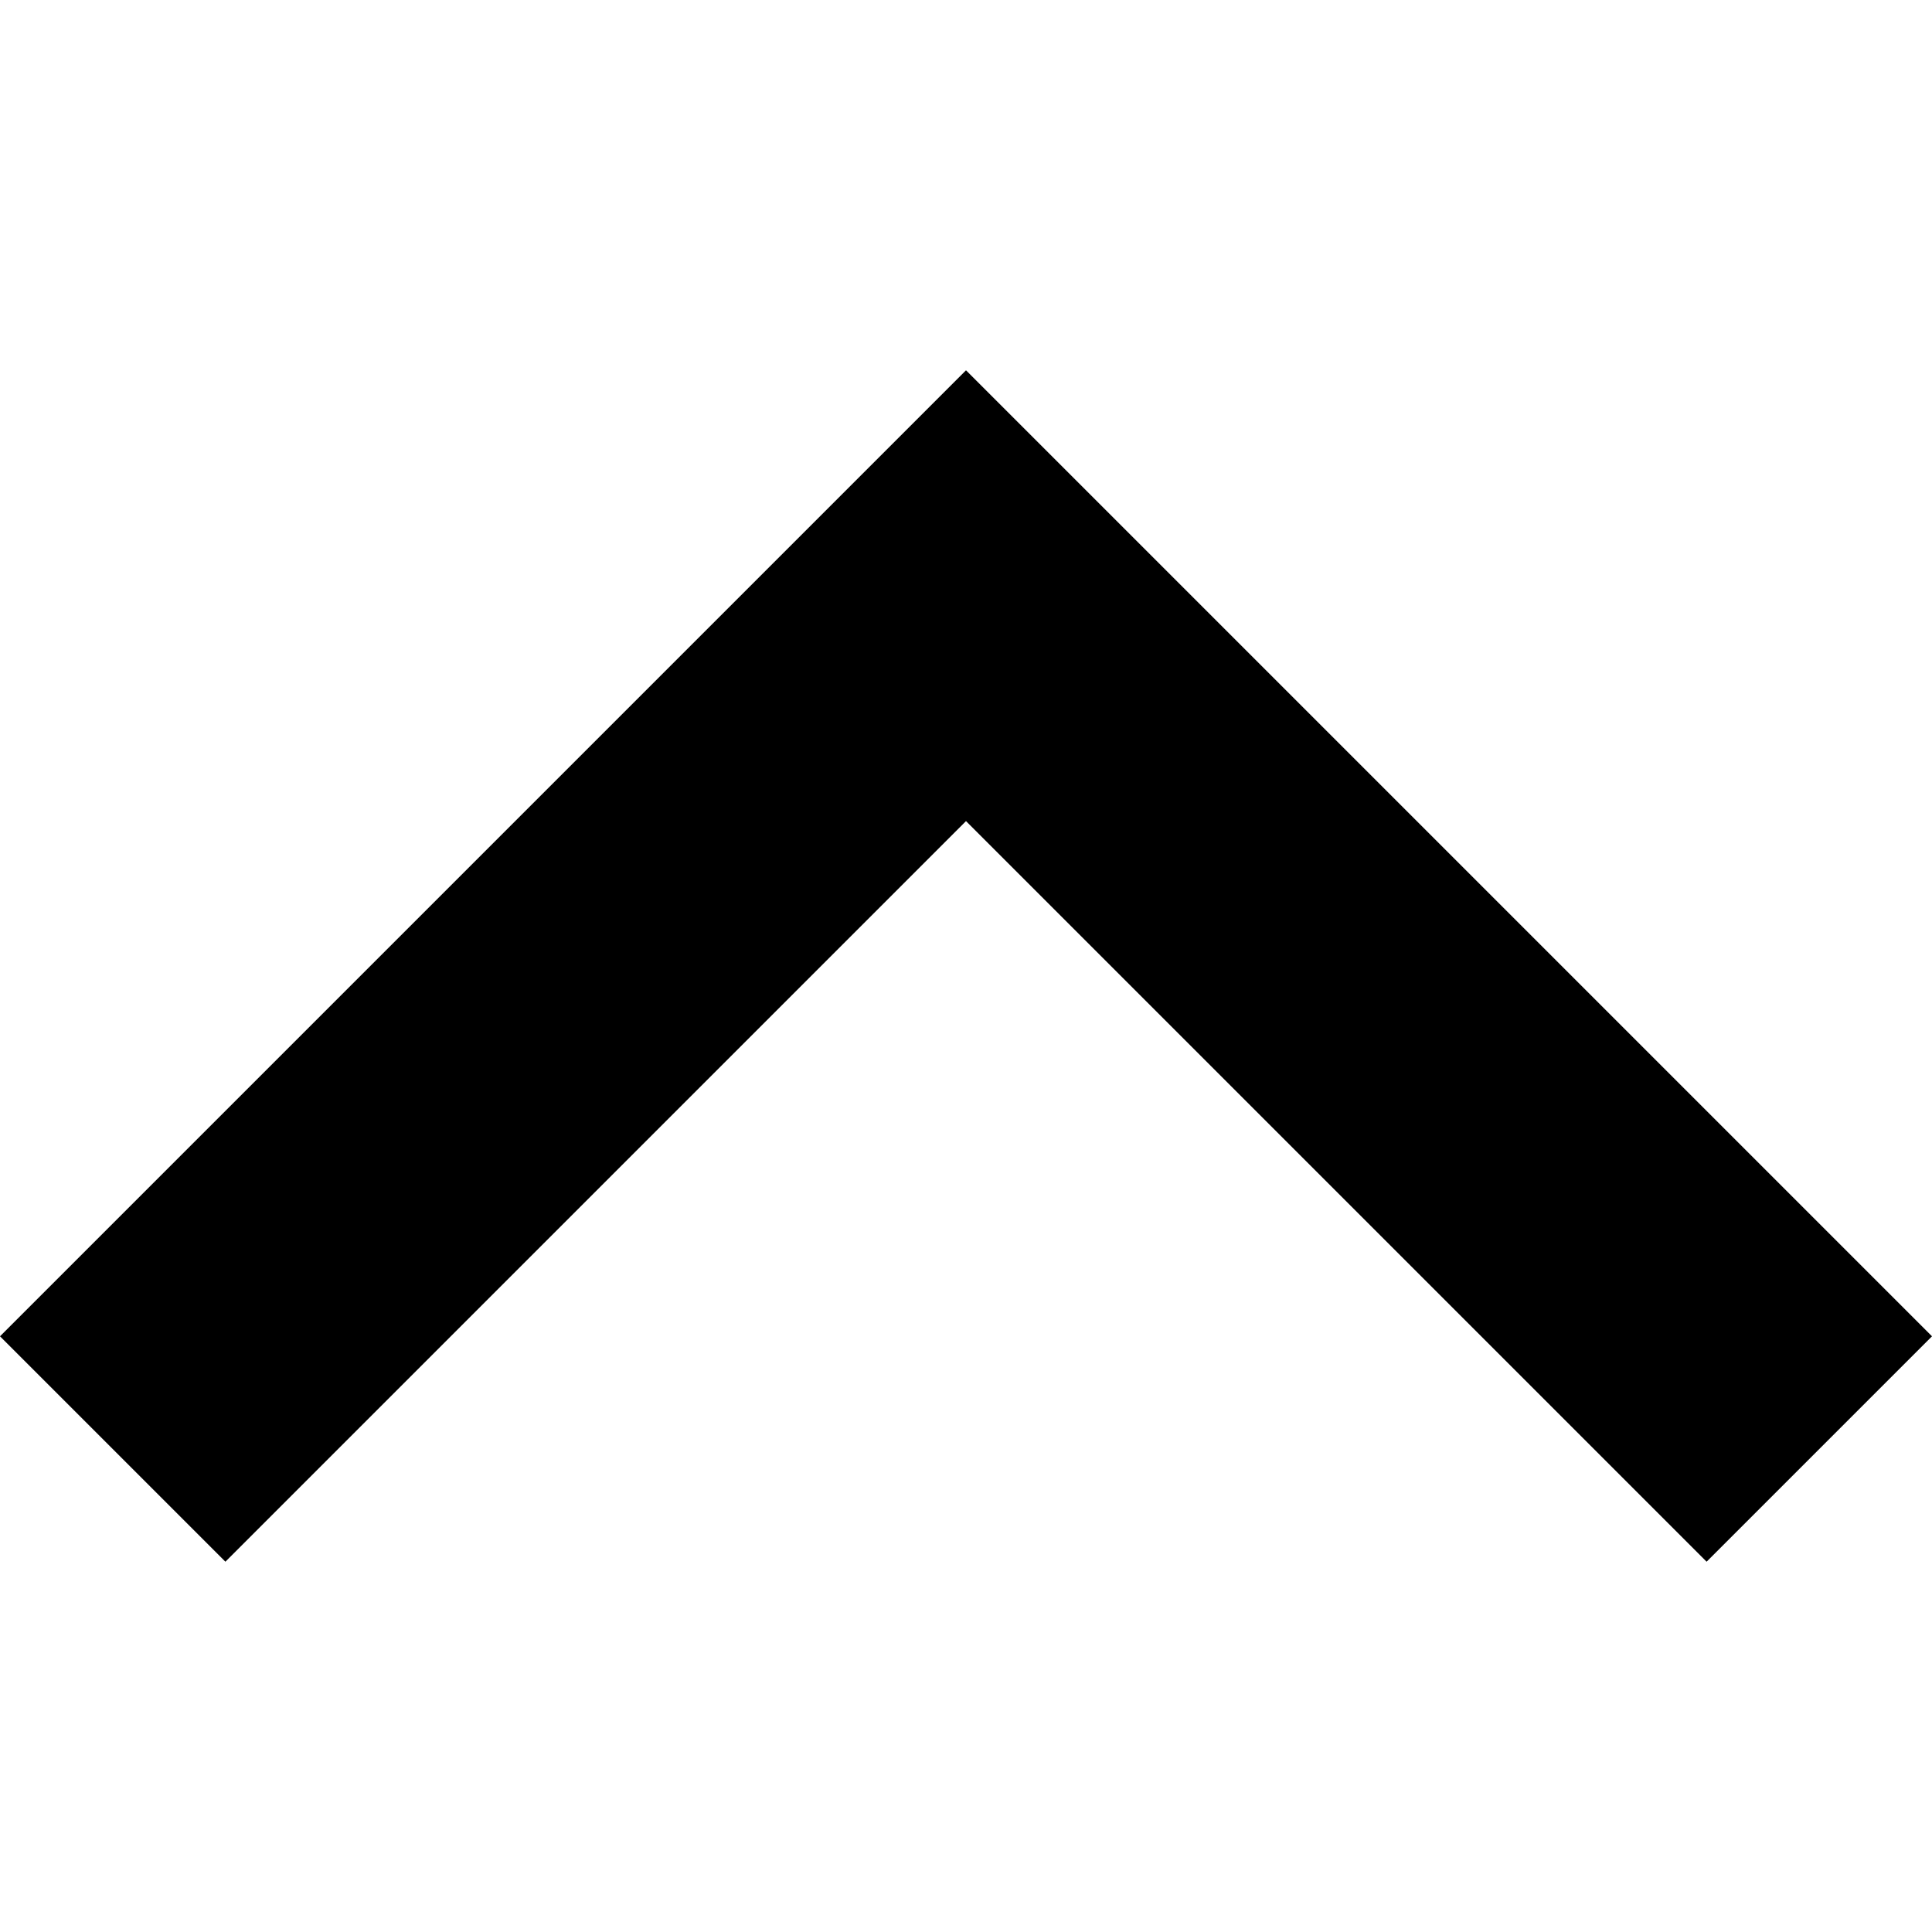
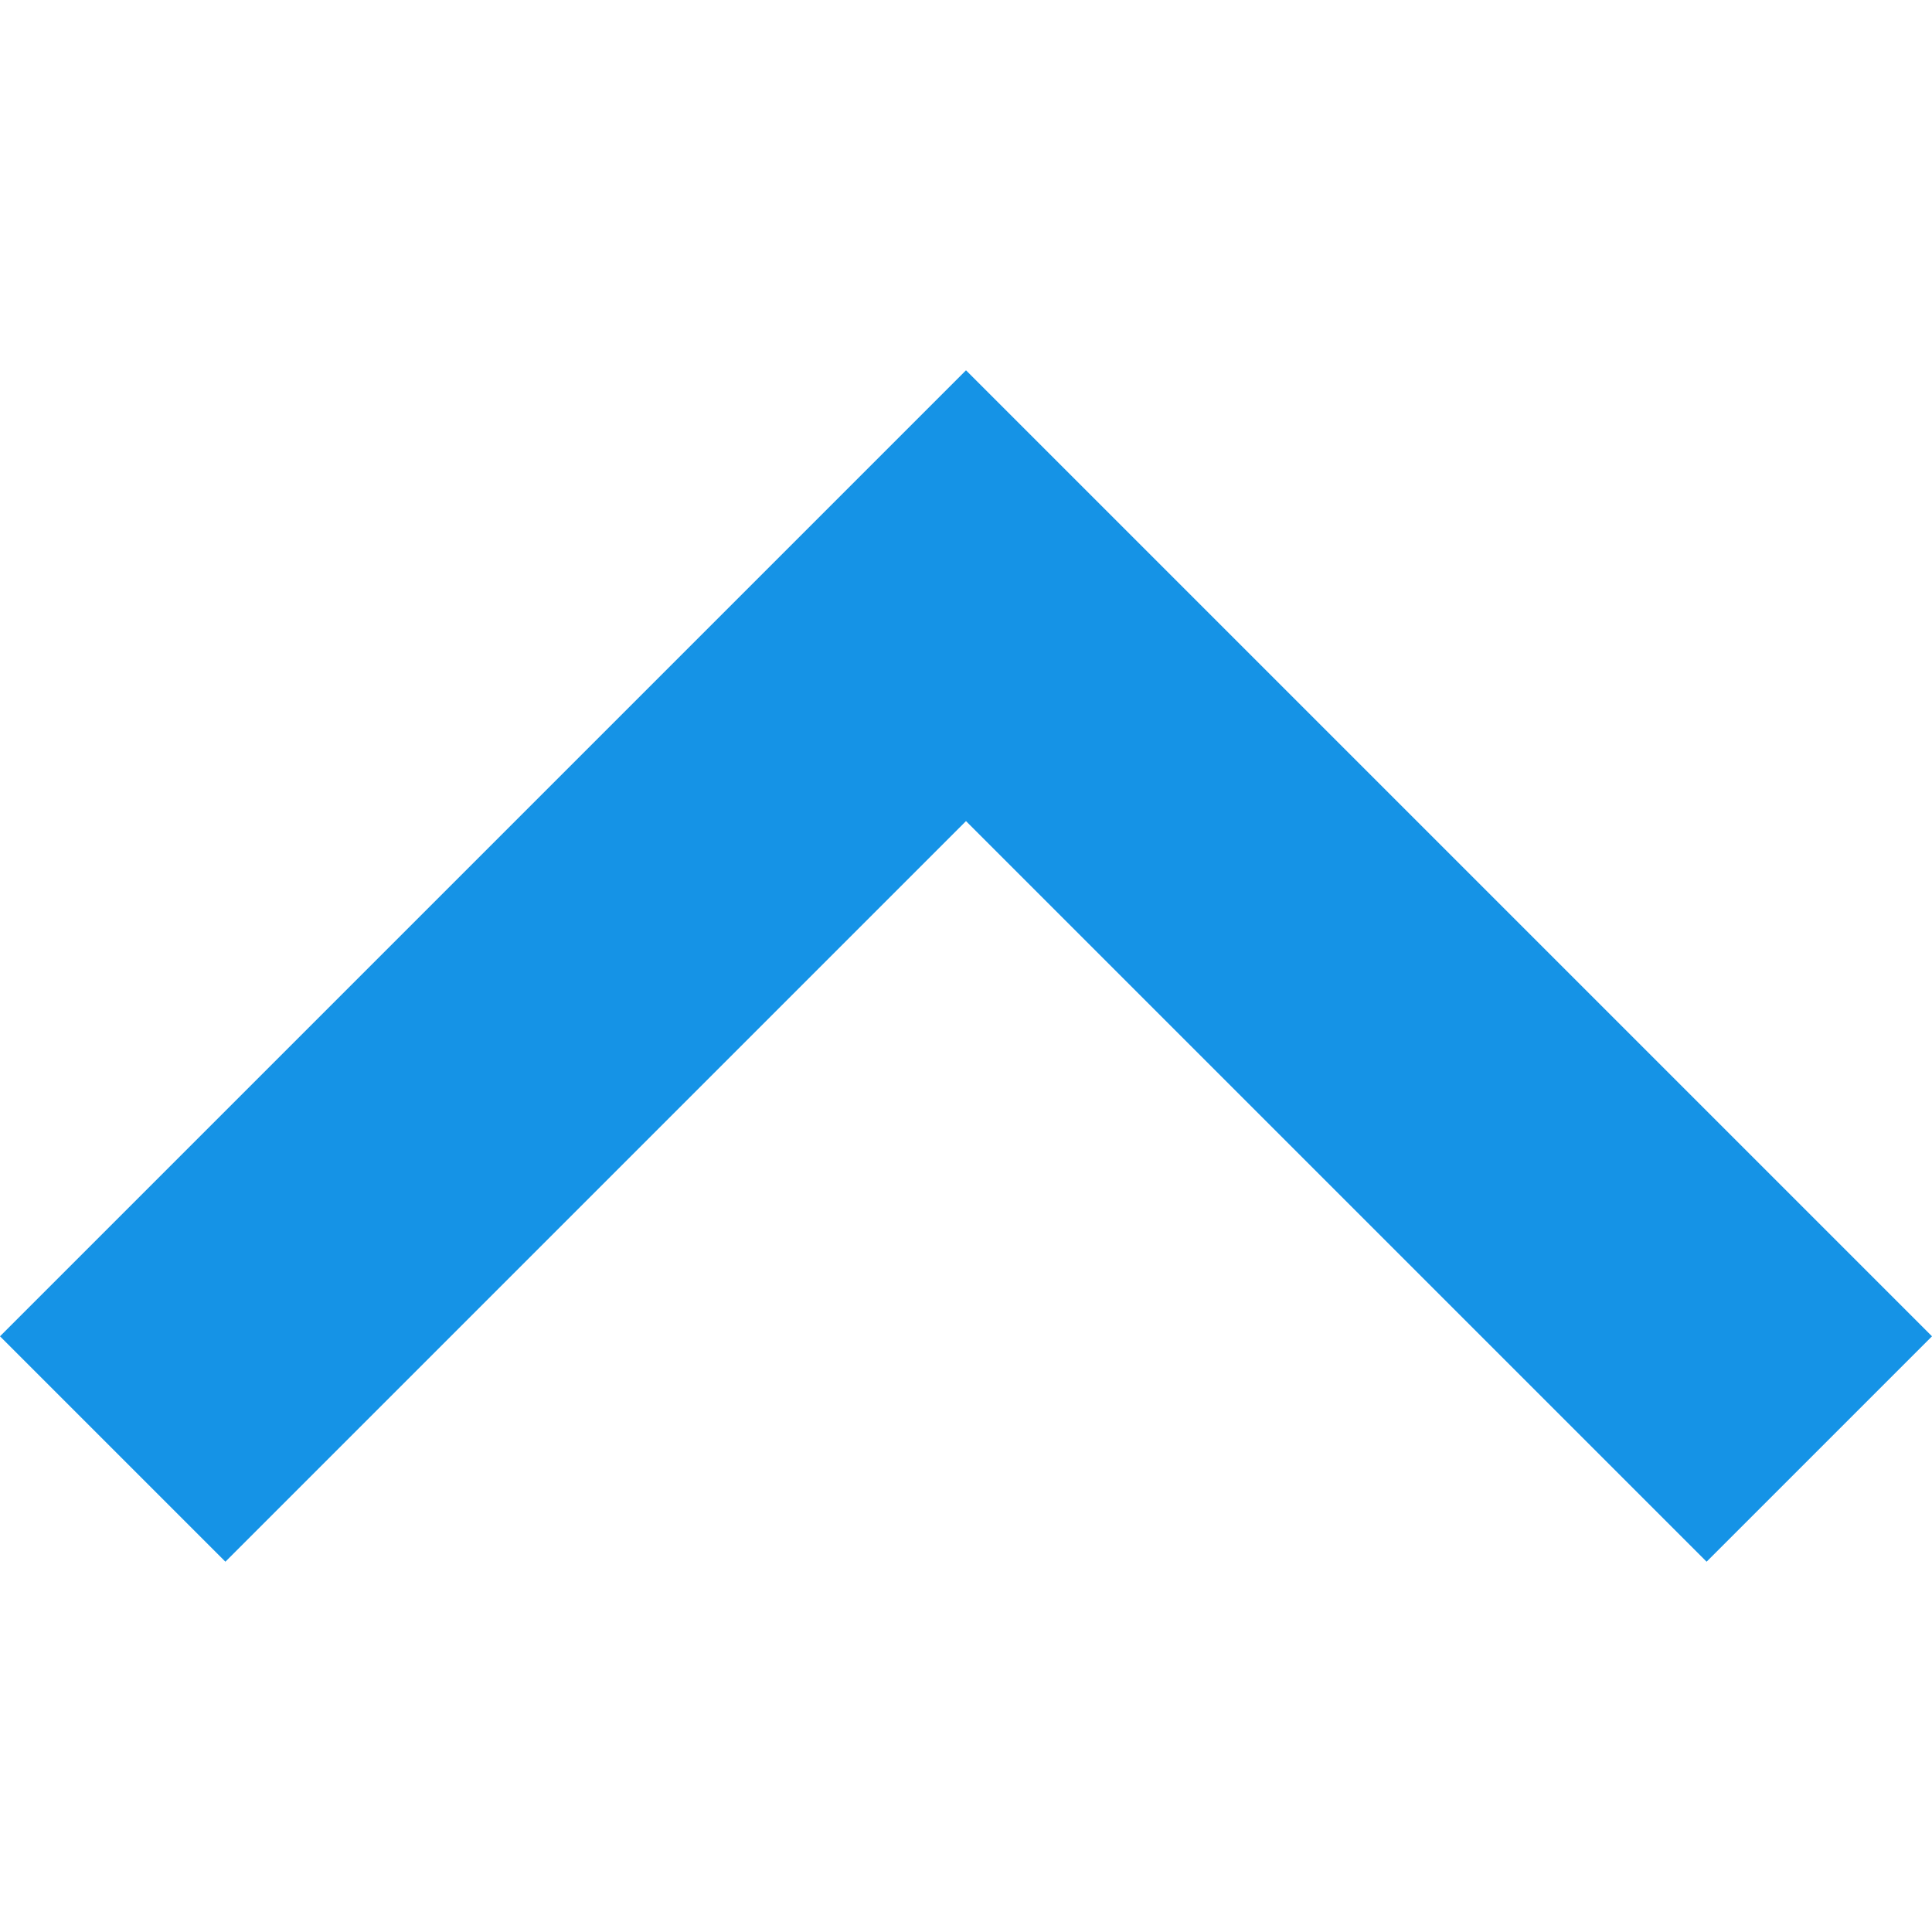
<svg xmlns="http://www.w3.org/2000/svg" version="1.1" id="Capa_1" x="0px" y="0px" width="306px" height="306px" viewBox="0 0 306 306" style="enable-background:new 0 0 306 306;" xml:space="preserve">
  <g>
    <g id="keyboard-arrow-up">
-       <polygon points="35.7,247.35 153,130.05 270.3,247.35 306,211.65 153,58.65 0,211.65   " />
+       <polygon fill="#1593E6" points="35.7,247.35 153,130.05 270.3,247.35 306,211.65 153,58.65 0,211.65   " />
    </g>
  </g>
  <g>
</g>
  <g>
</g>
  <g>
</g>
  <g>
</g>
  <g>
</g>
  <g>
</g>
  <g>
</g>
  <g>
</g>
  <g>
</g>
  <g>
</g>
  <g>
</g>
  <g>
</g>
  <g>
</g>
  <g>
</g>
  <g>
</g>
</svg>
